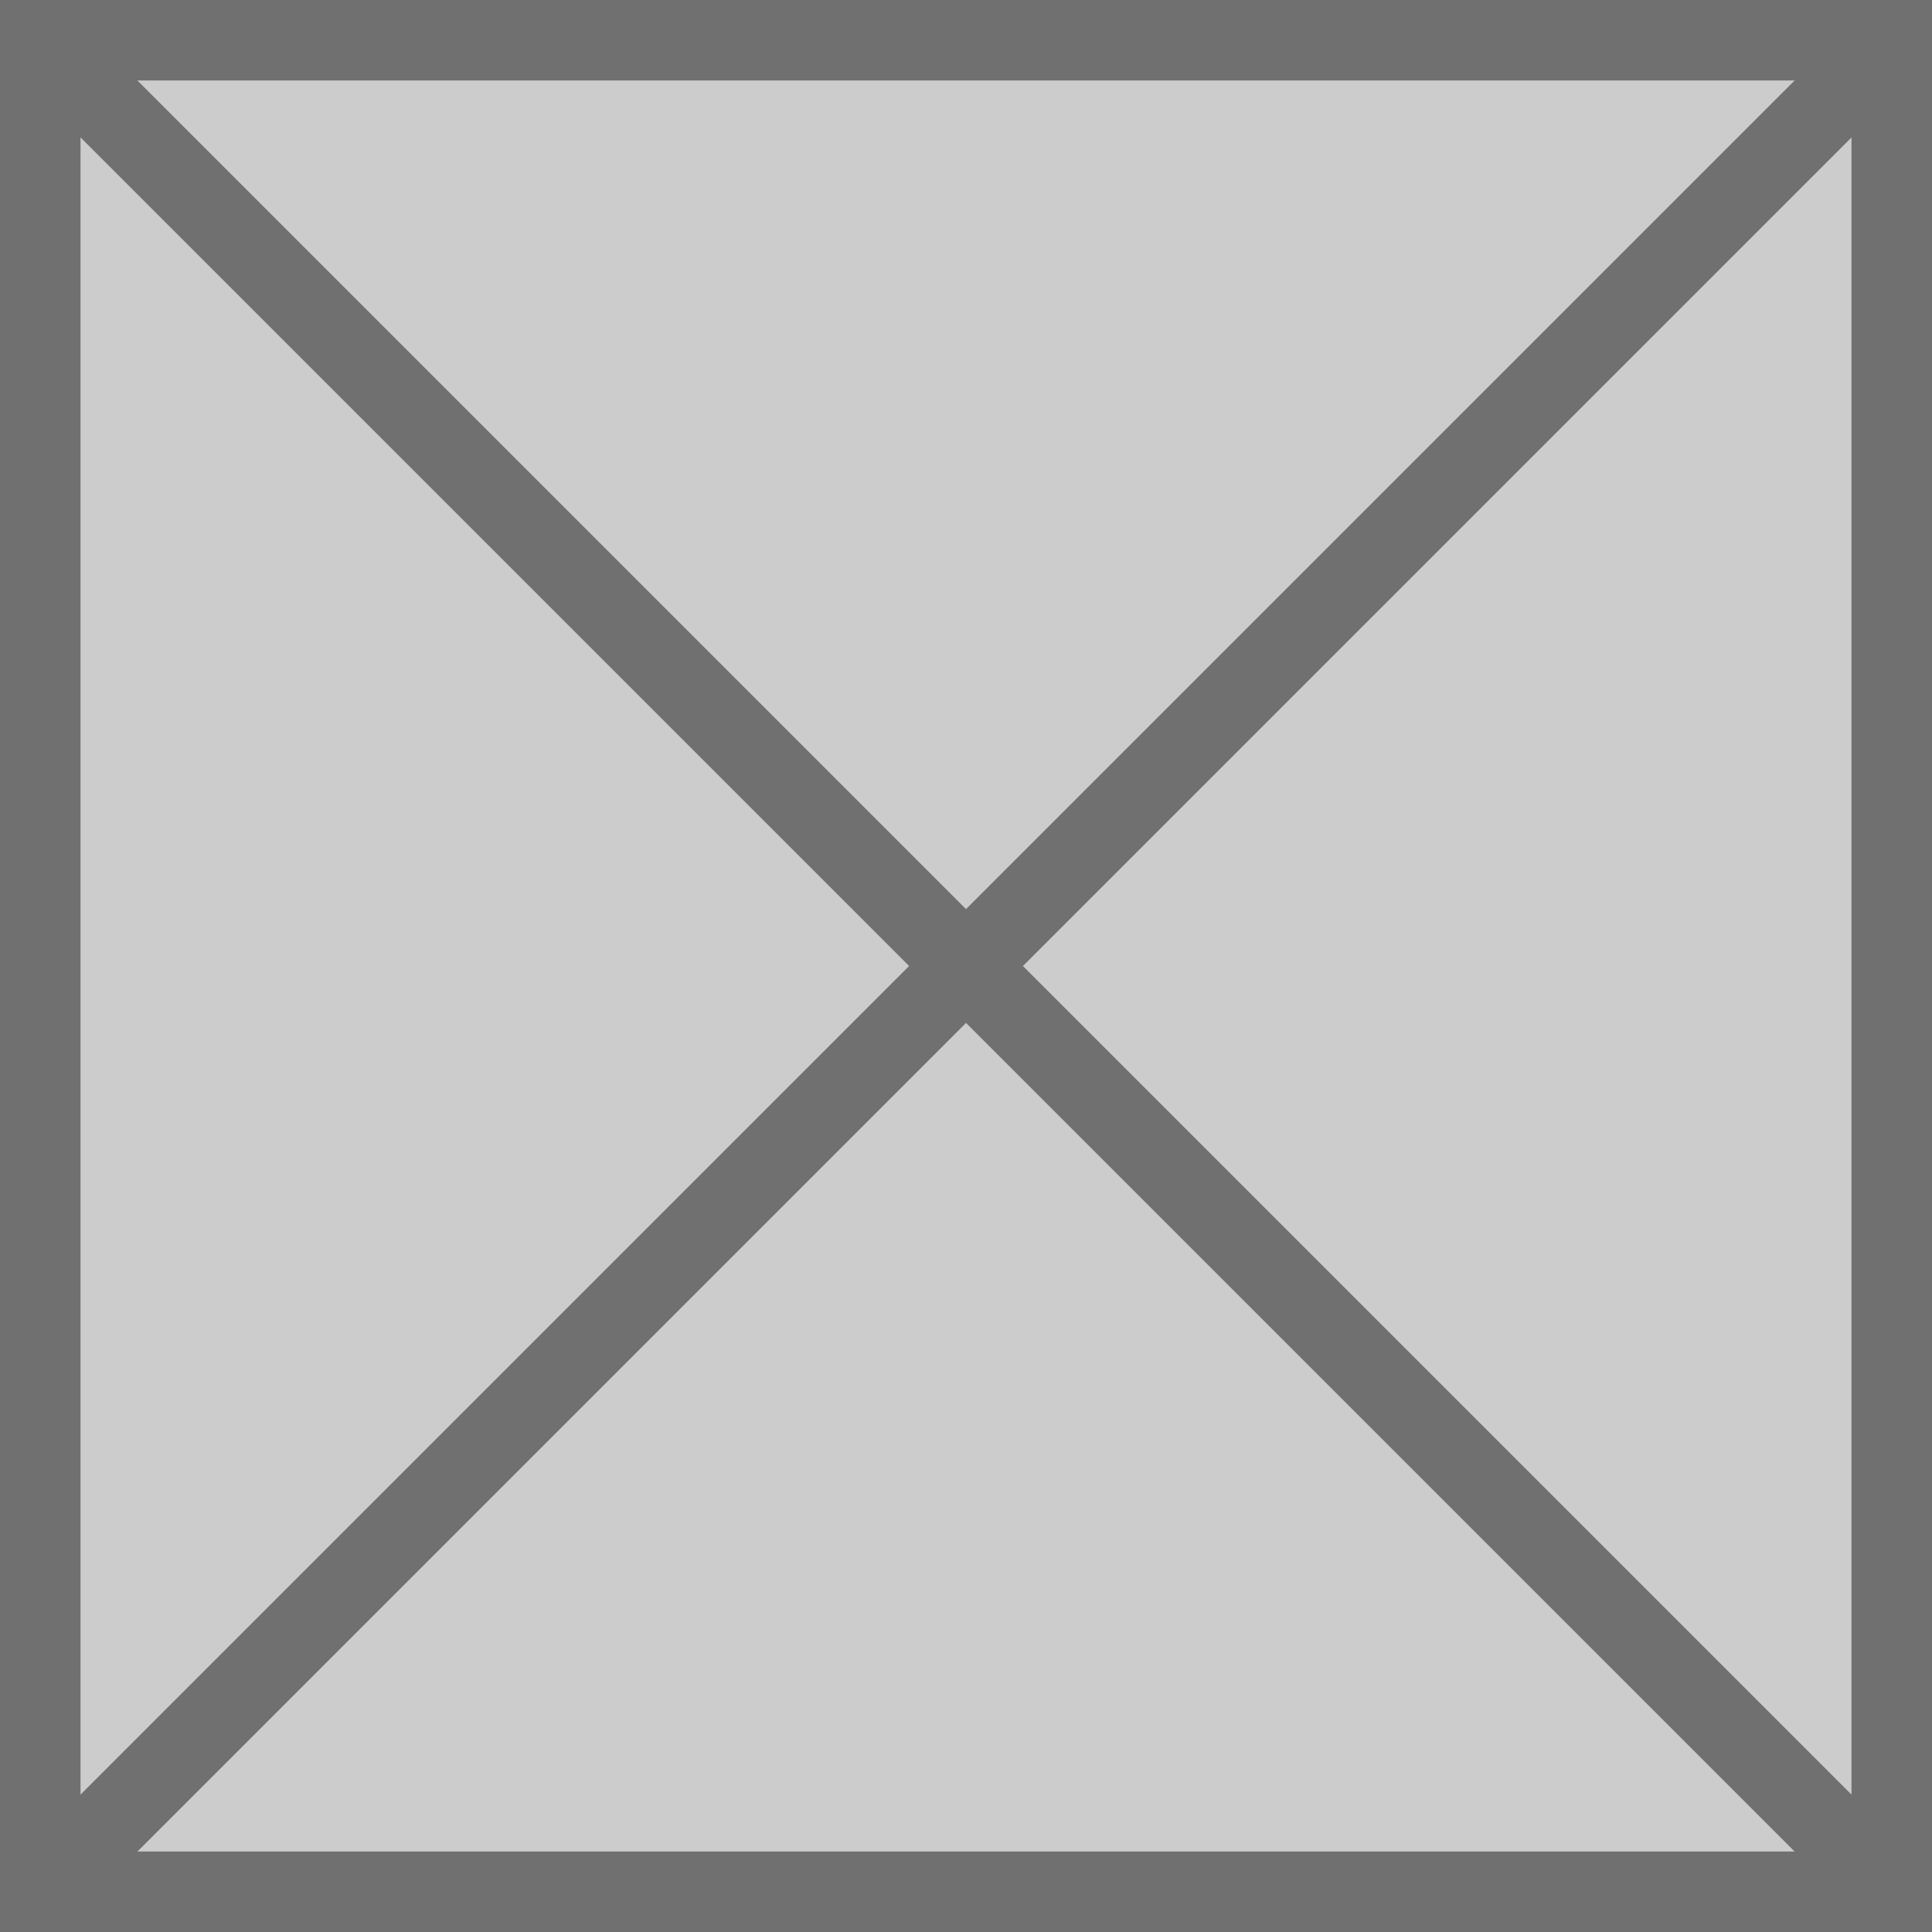
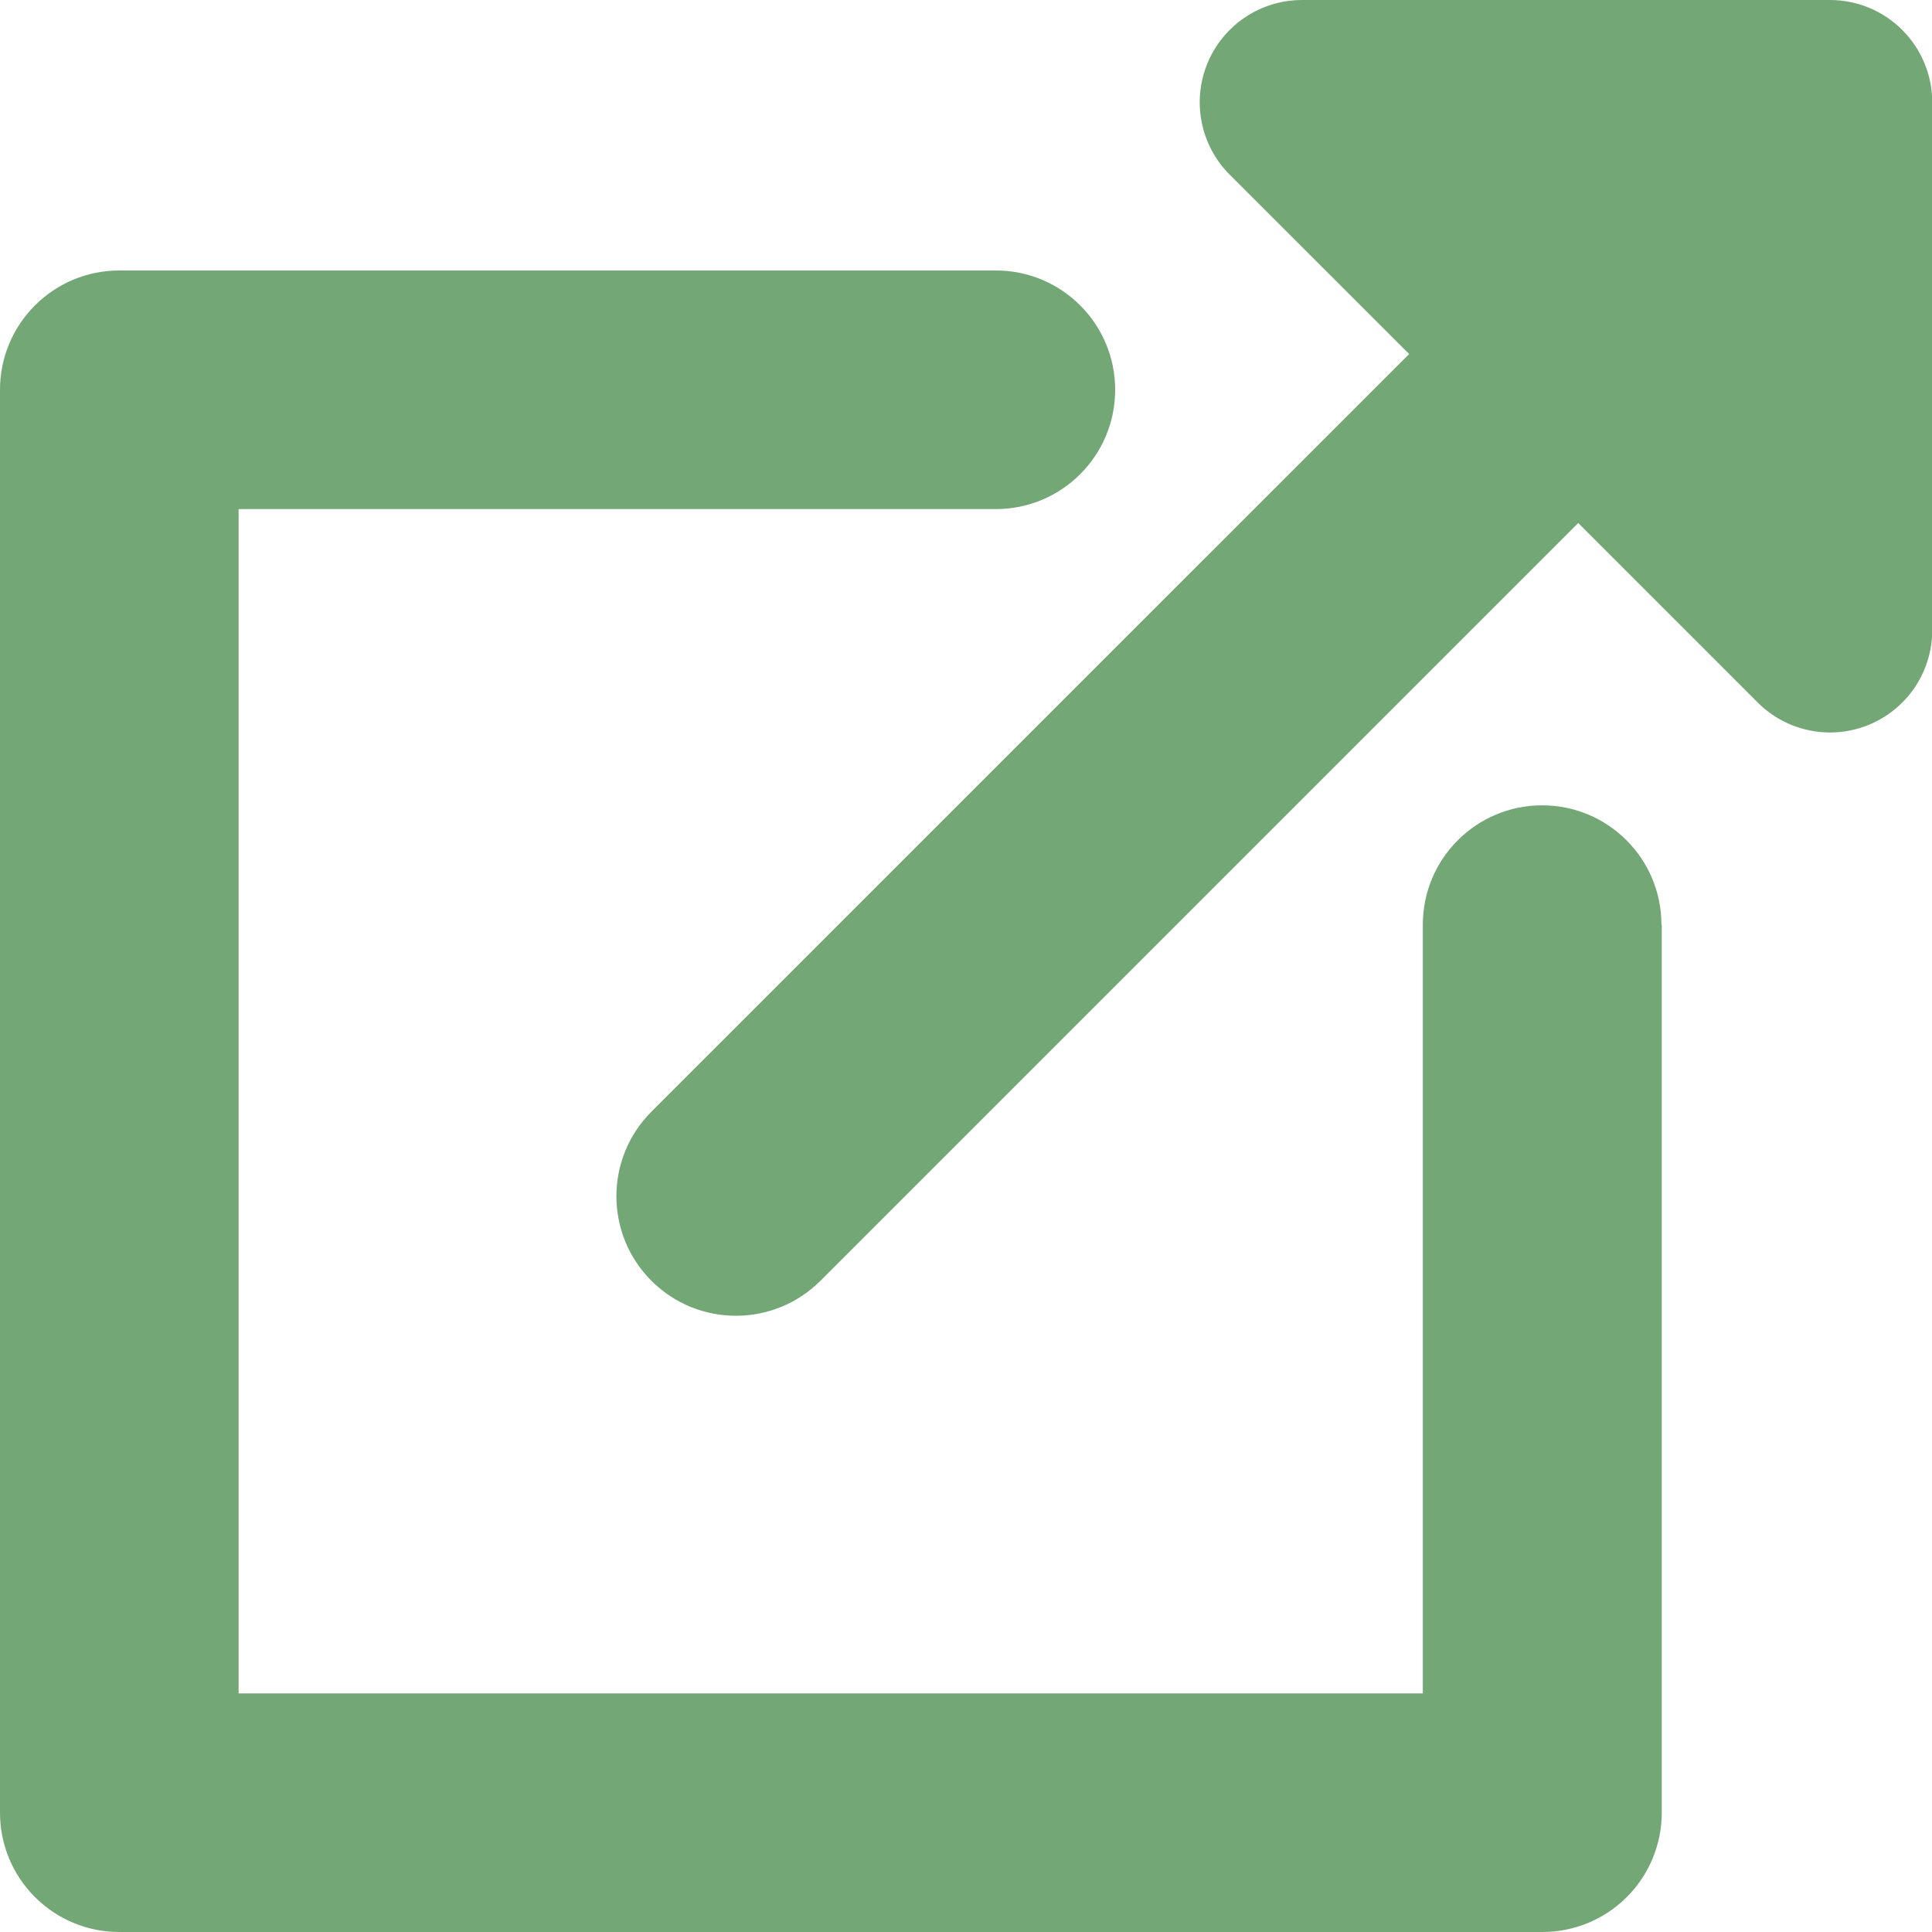
- <svg xmlns="http://www.w3.org/2000/svg" width="24" height="24" viewBox="0 0 24 24">
-   <g id="newwindow-icon" transform="translate(0 -4361)">
-     <g id="長方形_11" data-name="長方形 11" transform="translate(0 4361)" fill="#ccc" stroke="#707070" stroke-width="1">
-       <rect width="24" height="24" stroke="none" />
-       <rect x="0.5" y="0.5" width="23" height="23" fill="none" />
-     </g>
-     <g id="長方形_12" data-name="長方形 12" transform="translate(24 4361) rotate(90)" fill="#ccc" stroke="#707070" stroke-width="1">
-       <rect width="24" height="24" stroke="none" />
-       <rect x="0.5" y="0.5" width="23" height="23" fill="none" />
-     </g>
-     <path id="パス_1" data-name="パス 1" d="M2786.188,4360.907l23,23" transform="translate(-2785.688 0.593)" fill="none" stroke="#707070" stroke-width="1" />
-     <path id="パス_2" data-name="パス 2" d="M2786.188,4360.907l23,23" transform="translate(4384.407 1575.312) rotate(90)" fill="none" stroke="#707070" stroke-width="1" />
-   </g>
+ <svg xmlns="http://www.w3.org/2000/svg" id="newwindow-icon" width="24" height="24" viewBox="0 0 24 24">
+   <path id="パス_1" data-name="パス 1" d="M116.4,149.486v11.032A1.482,1.482,0,0,1,114.914,162H97.239a1.482,1.482,0,0,1-1.482-1.482V142.842a1.482,1.482,0,0,1,1.482-1.482h10.889a1.482,1.482,0,1,1,0,2.964H98.721v14.712h14.711v-9.55a1.482,1.482,0,1,1,2.964,0ZM118.486,138h-6.554a1.271,1.271,0,0,0-.9,2.169l2.23,2.229-9.413,9.412a1.482,1.482,0,1,0,2.1,2.1l9.413-9.413,2.229,2.229a1.27,1.27,0,0,0,2.169-.9V139.27A1.271,1.271,0,0,0,118.486,138Z" transform="translate(-95.757 -138)" fill="#73a776" />
</svg>
